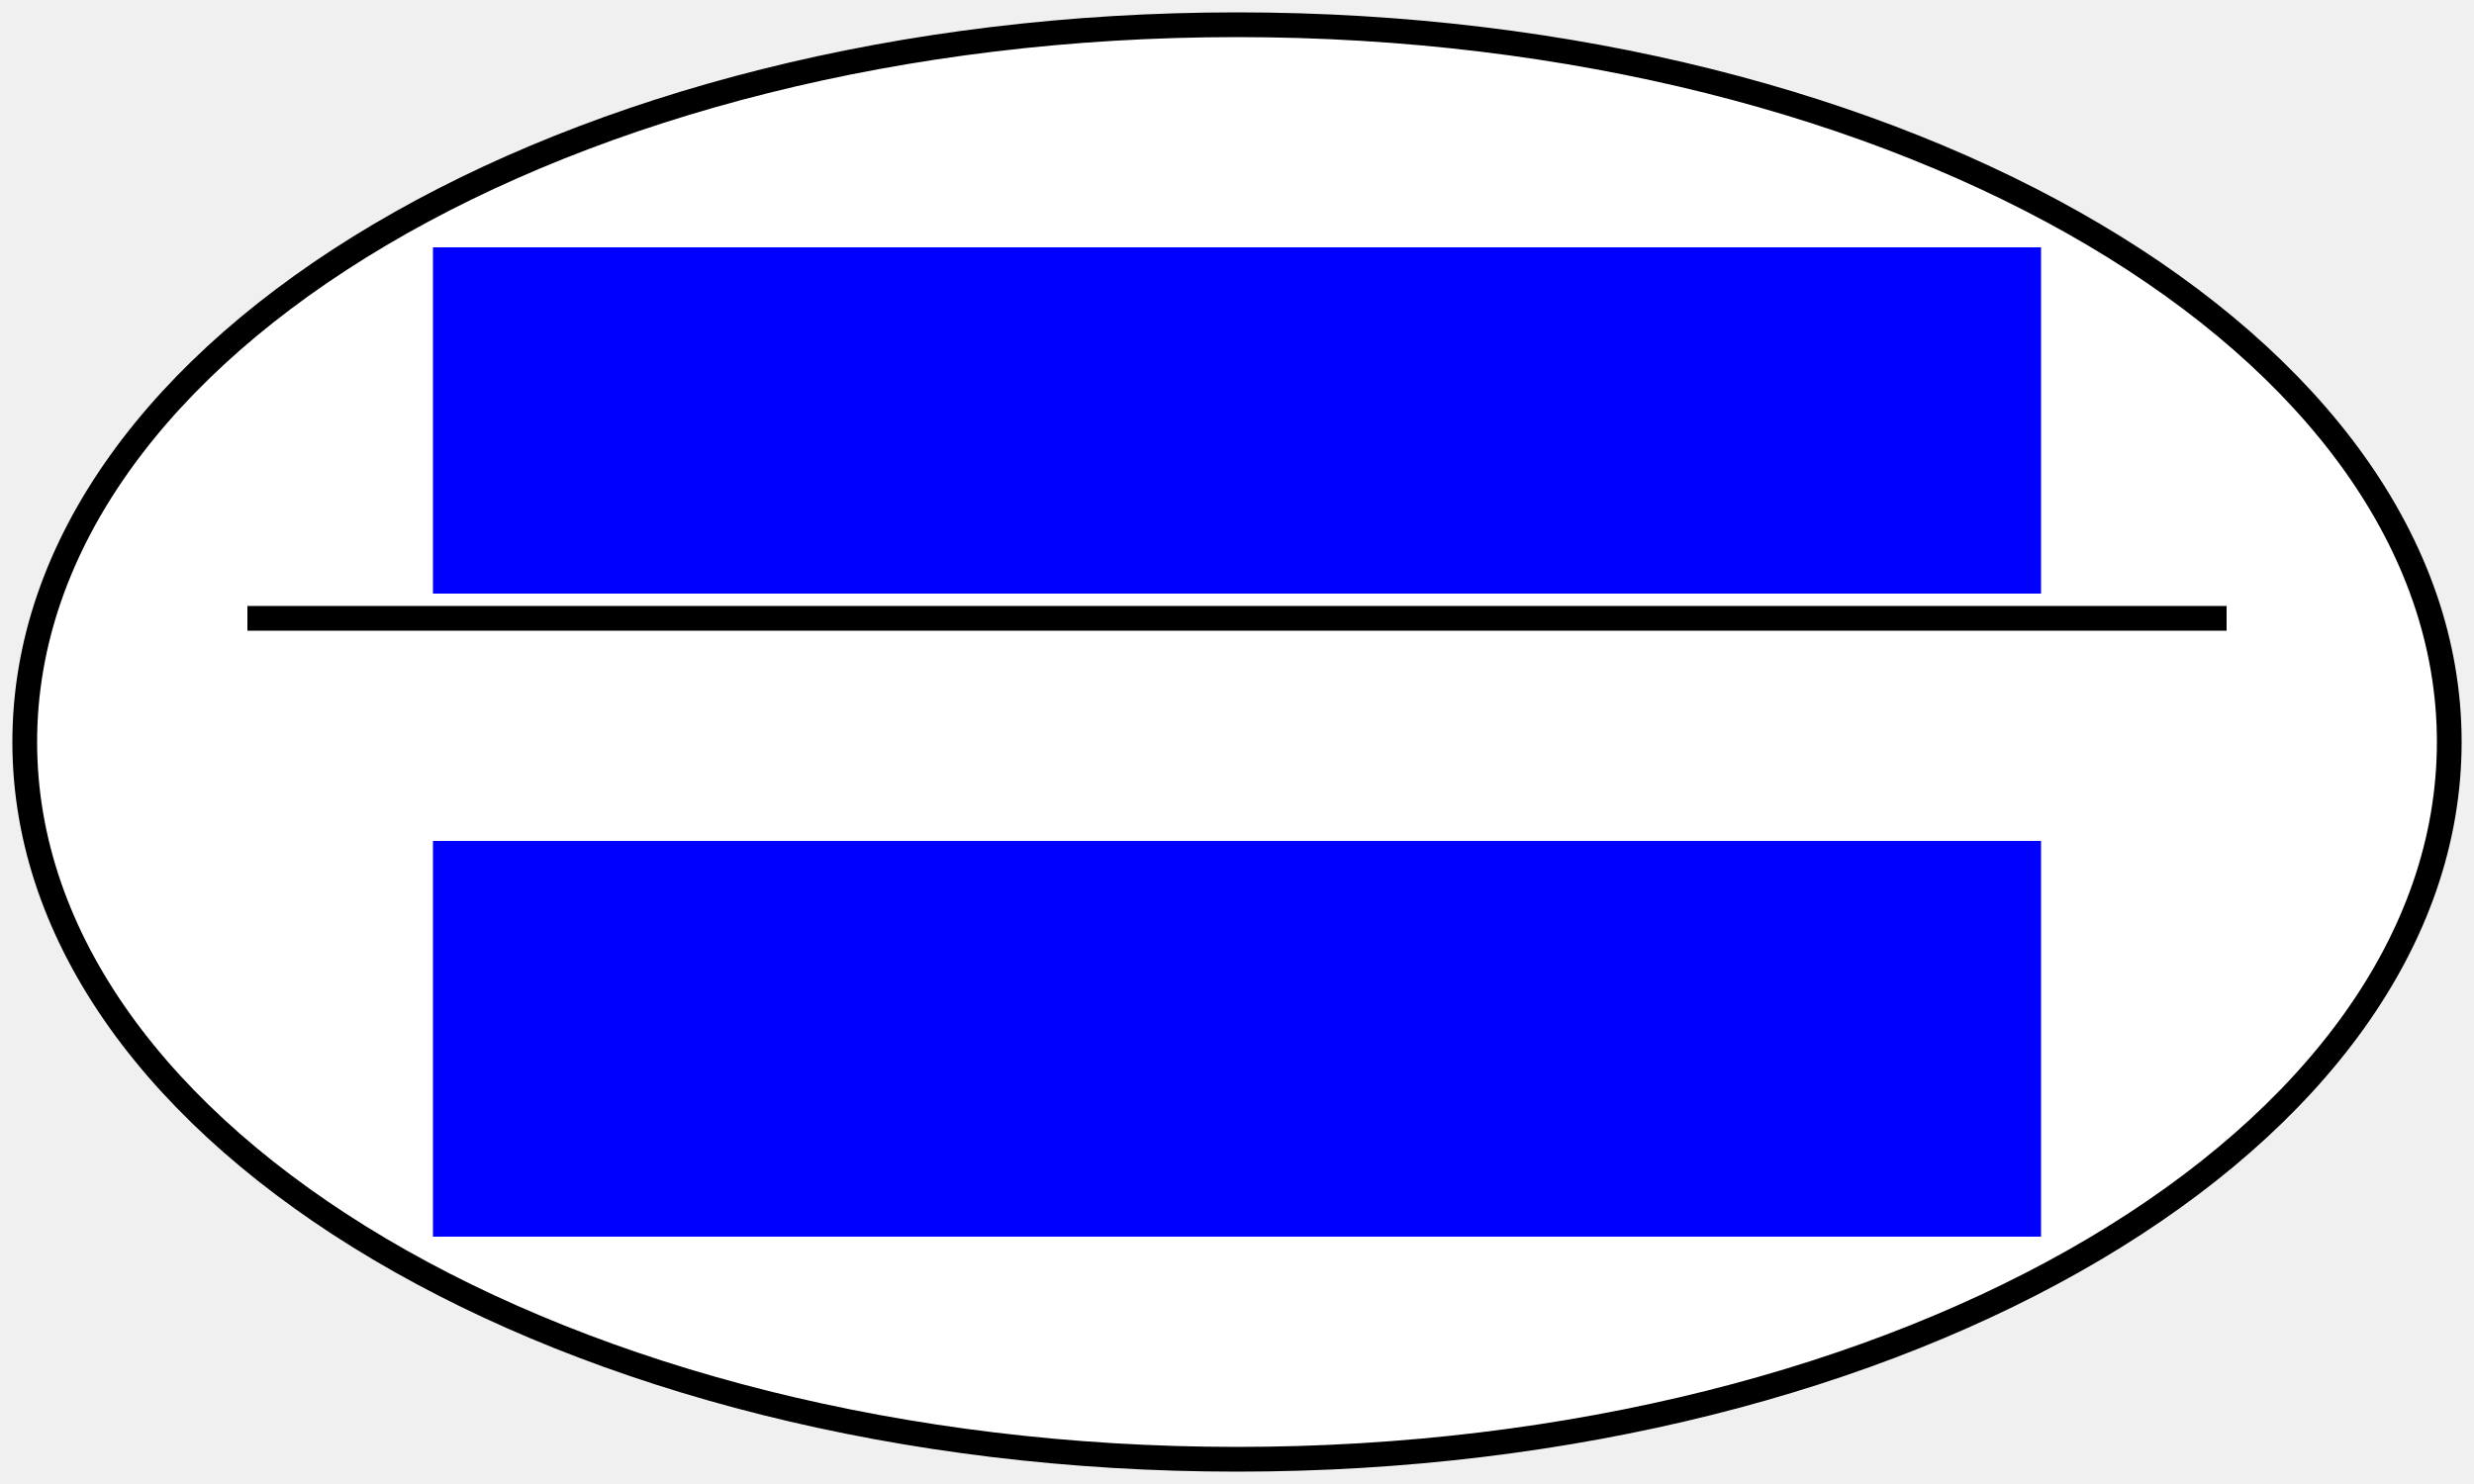
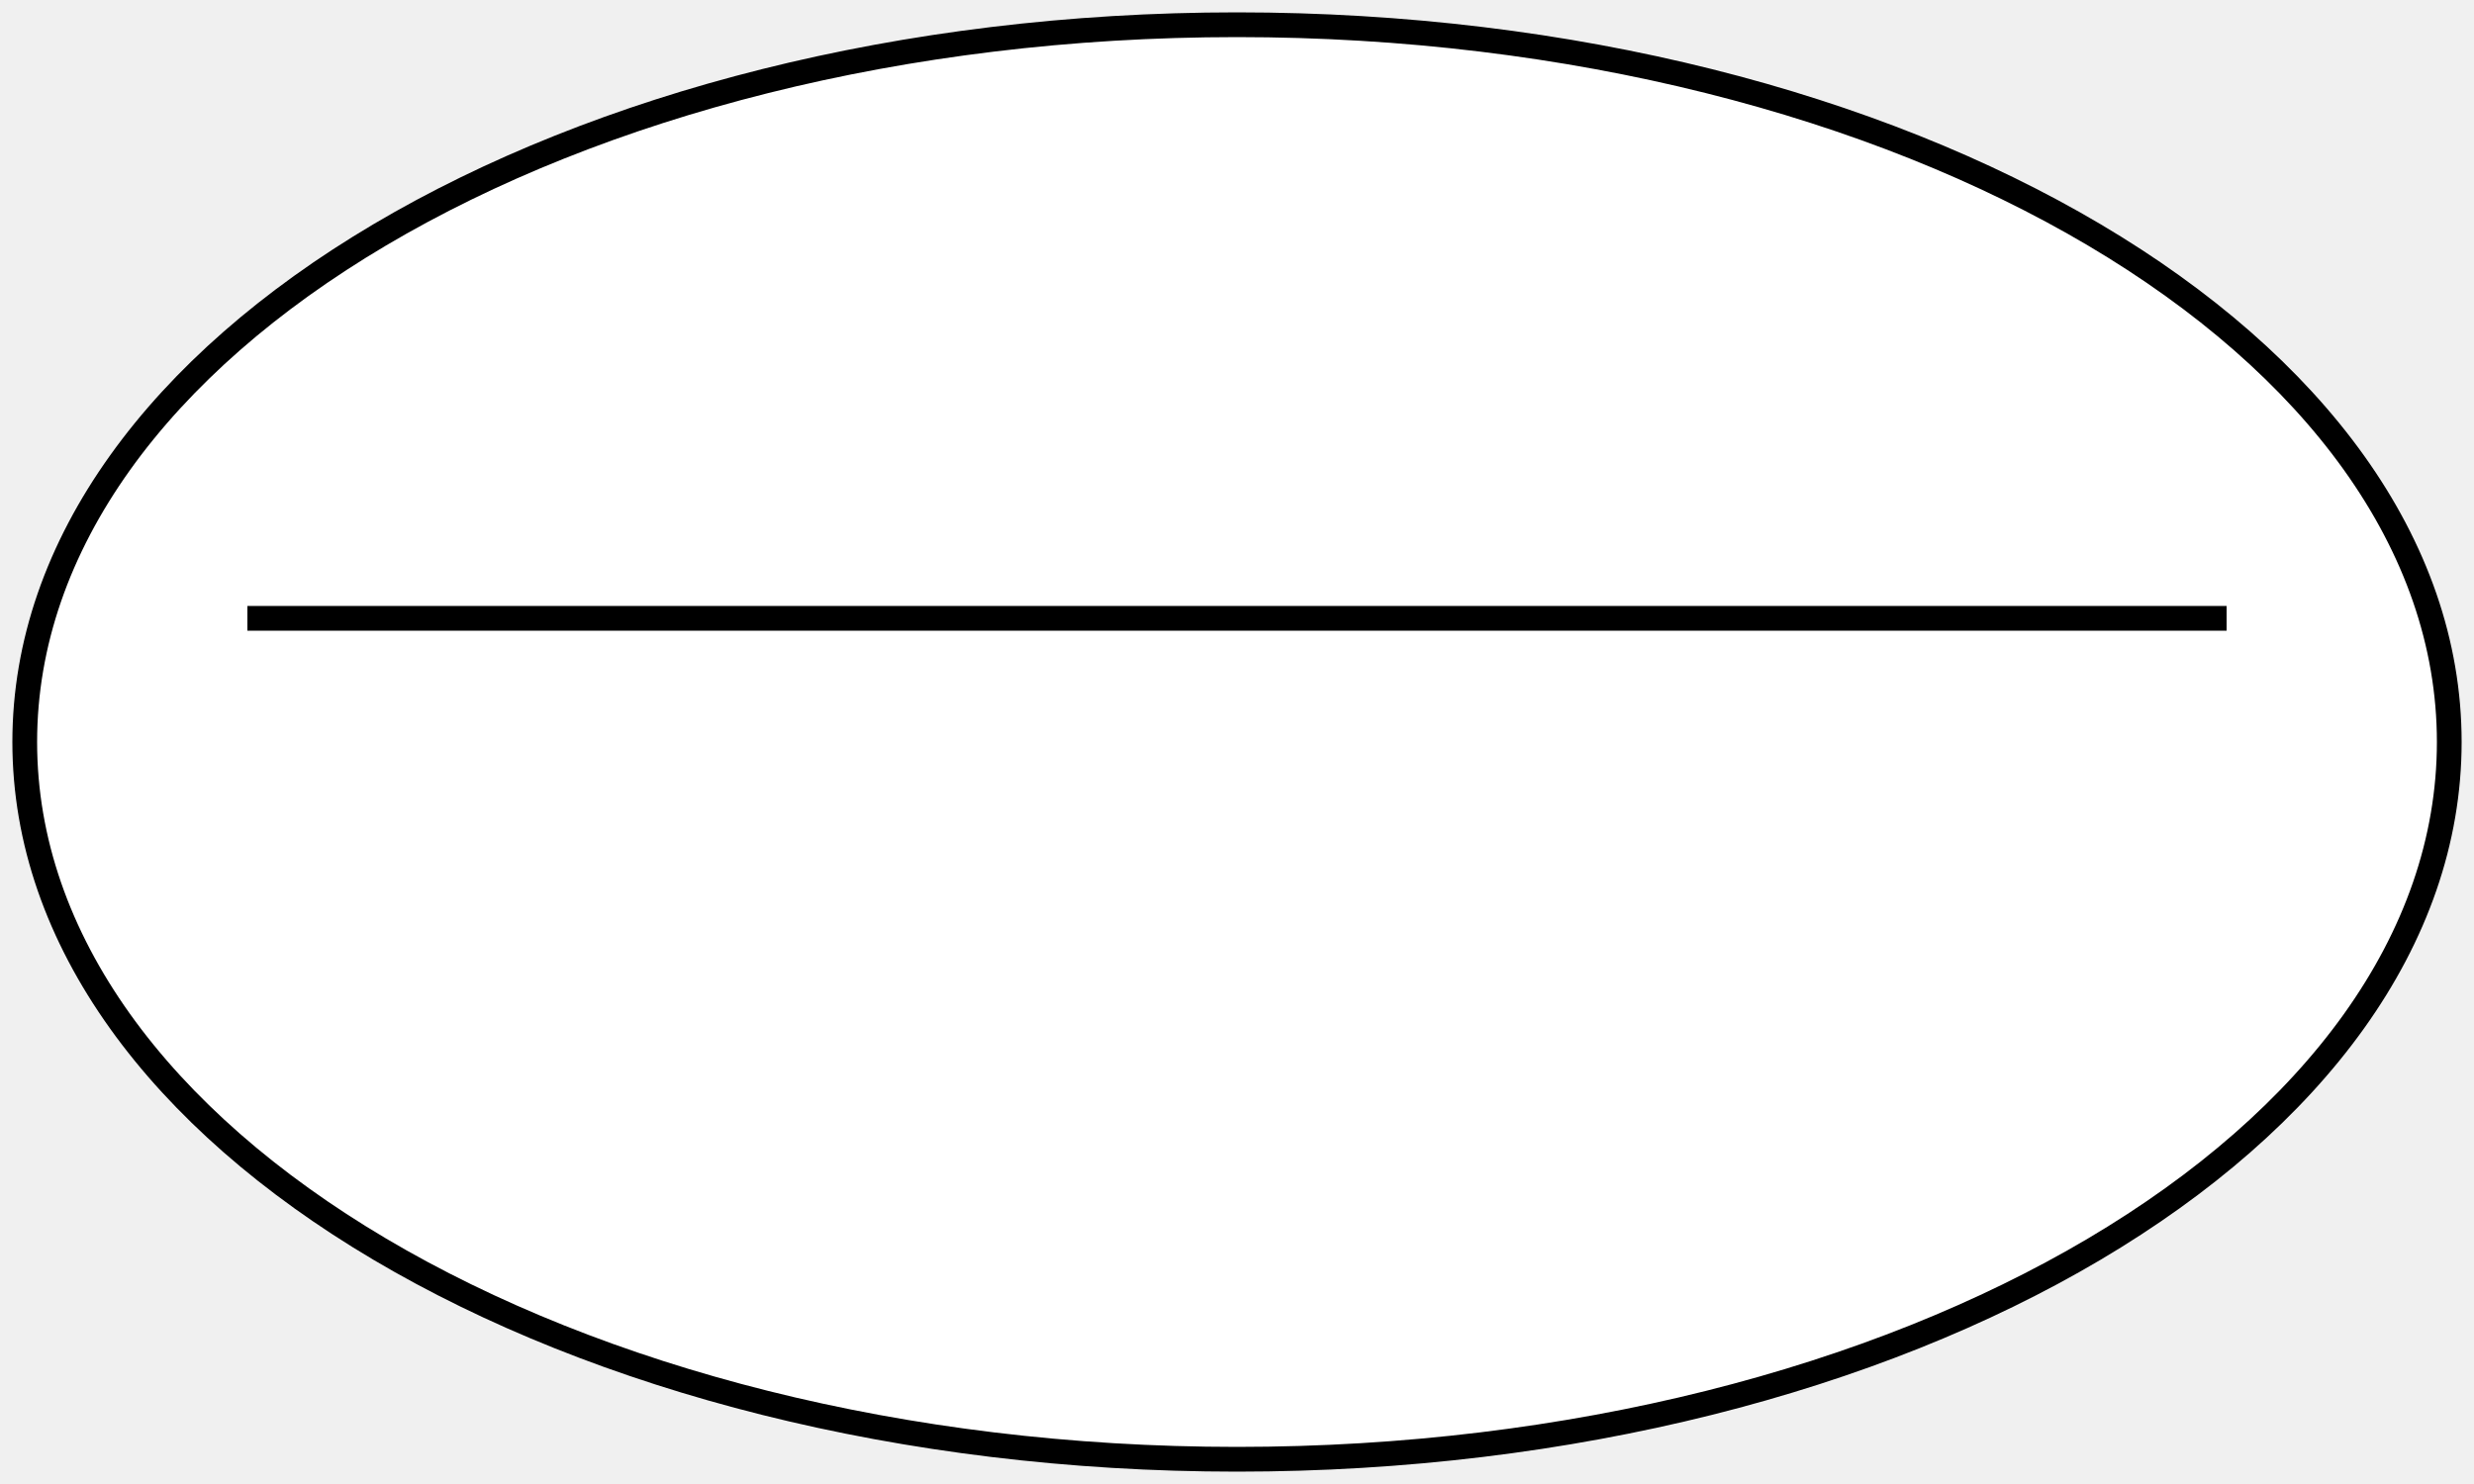
<svg xmlns="http://www.w3.org/2000/svg" xmlns:ns1="http://www.b3mn.org/oryx" version="1.0" width="200" height="120">
  <ns1:magnets>
    <ns1:magnet ns1:cx="1" ns1:cy="60" ns1:anchors="left" />
    <ns1:magnet ns1:cx="100" ns1:cy="119" ns1:anchors="bottom" />
    <ns1:magnet ns1:cx="199" ns1:cy="60" ns1:anchors="right" />
    <ns1:magnet ns1:cx="100" ns1:cy="1" ns1:anchors="top" />
    <ns1:magnet ns1:cx="100" ns1:cy="60" ns1:default="yes" />
  </ns1:magnets>
  <g ns1:minimumSize="60 30" id="umlUseCaseExtended">
    <ellipse id="usecase" cx="100" cy="60" rx="98" ry="58" stroke="black" stroke-width="2" fill="white" ns1:resize="horizontal vertical" />
-     <rect id="text_frame" x="35" y="20" width="130" height="28" stroke="none" stroke-width="0" fill="blue" ns1:resize="horizontal vertical" />
+     <rect id="text_frame" x="35" y="20" width="130" height="28" stroke="none" stroke-width="0" fill="none" ns1:resize="horizontal vertical" />
    <line id="separator" x1="20" x2="180" y1="50" y2="50" stroke="black" stroke-width="2" ns1:resize="horizontal" />
    <rect id="extension_point_title_frame" x="20" y="52" width="130" height="14" stroke="none" stroke-width="0" fill="none" />
-     <rect id="extension_point_text_frame" x="35" y="68" width="130" height="32" stroke="none" stroke-width="0" fill="blue" ns1:resize="horizontal, vertical" />
+     <rect id="extension_point_text_frame" x="35" y="68" width="130" height="32" stroke="none" stroke-width="0" fill="none" ns1:resize="horizontal, vertical" />
    <text id="text" font-size="12" x="100" y="47" ns1:align="bottom center" ns1:fittoelem="text_frame" stroke="black">
		</text>
    <text id="extensionpoint" font-size="11" font-weight="bold" x="20" y="52" stroke="black" ns1:align="top left" ns1:fittoelem="extension_point_title_frame">
		</text>
    <text id="extensions" font-size="12" x="35" y="68" ns1:align="top left" ns1:fittoelem="extension_point_text_frame" stroke="black">
		</text>
  </g>
</svg>
